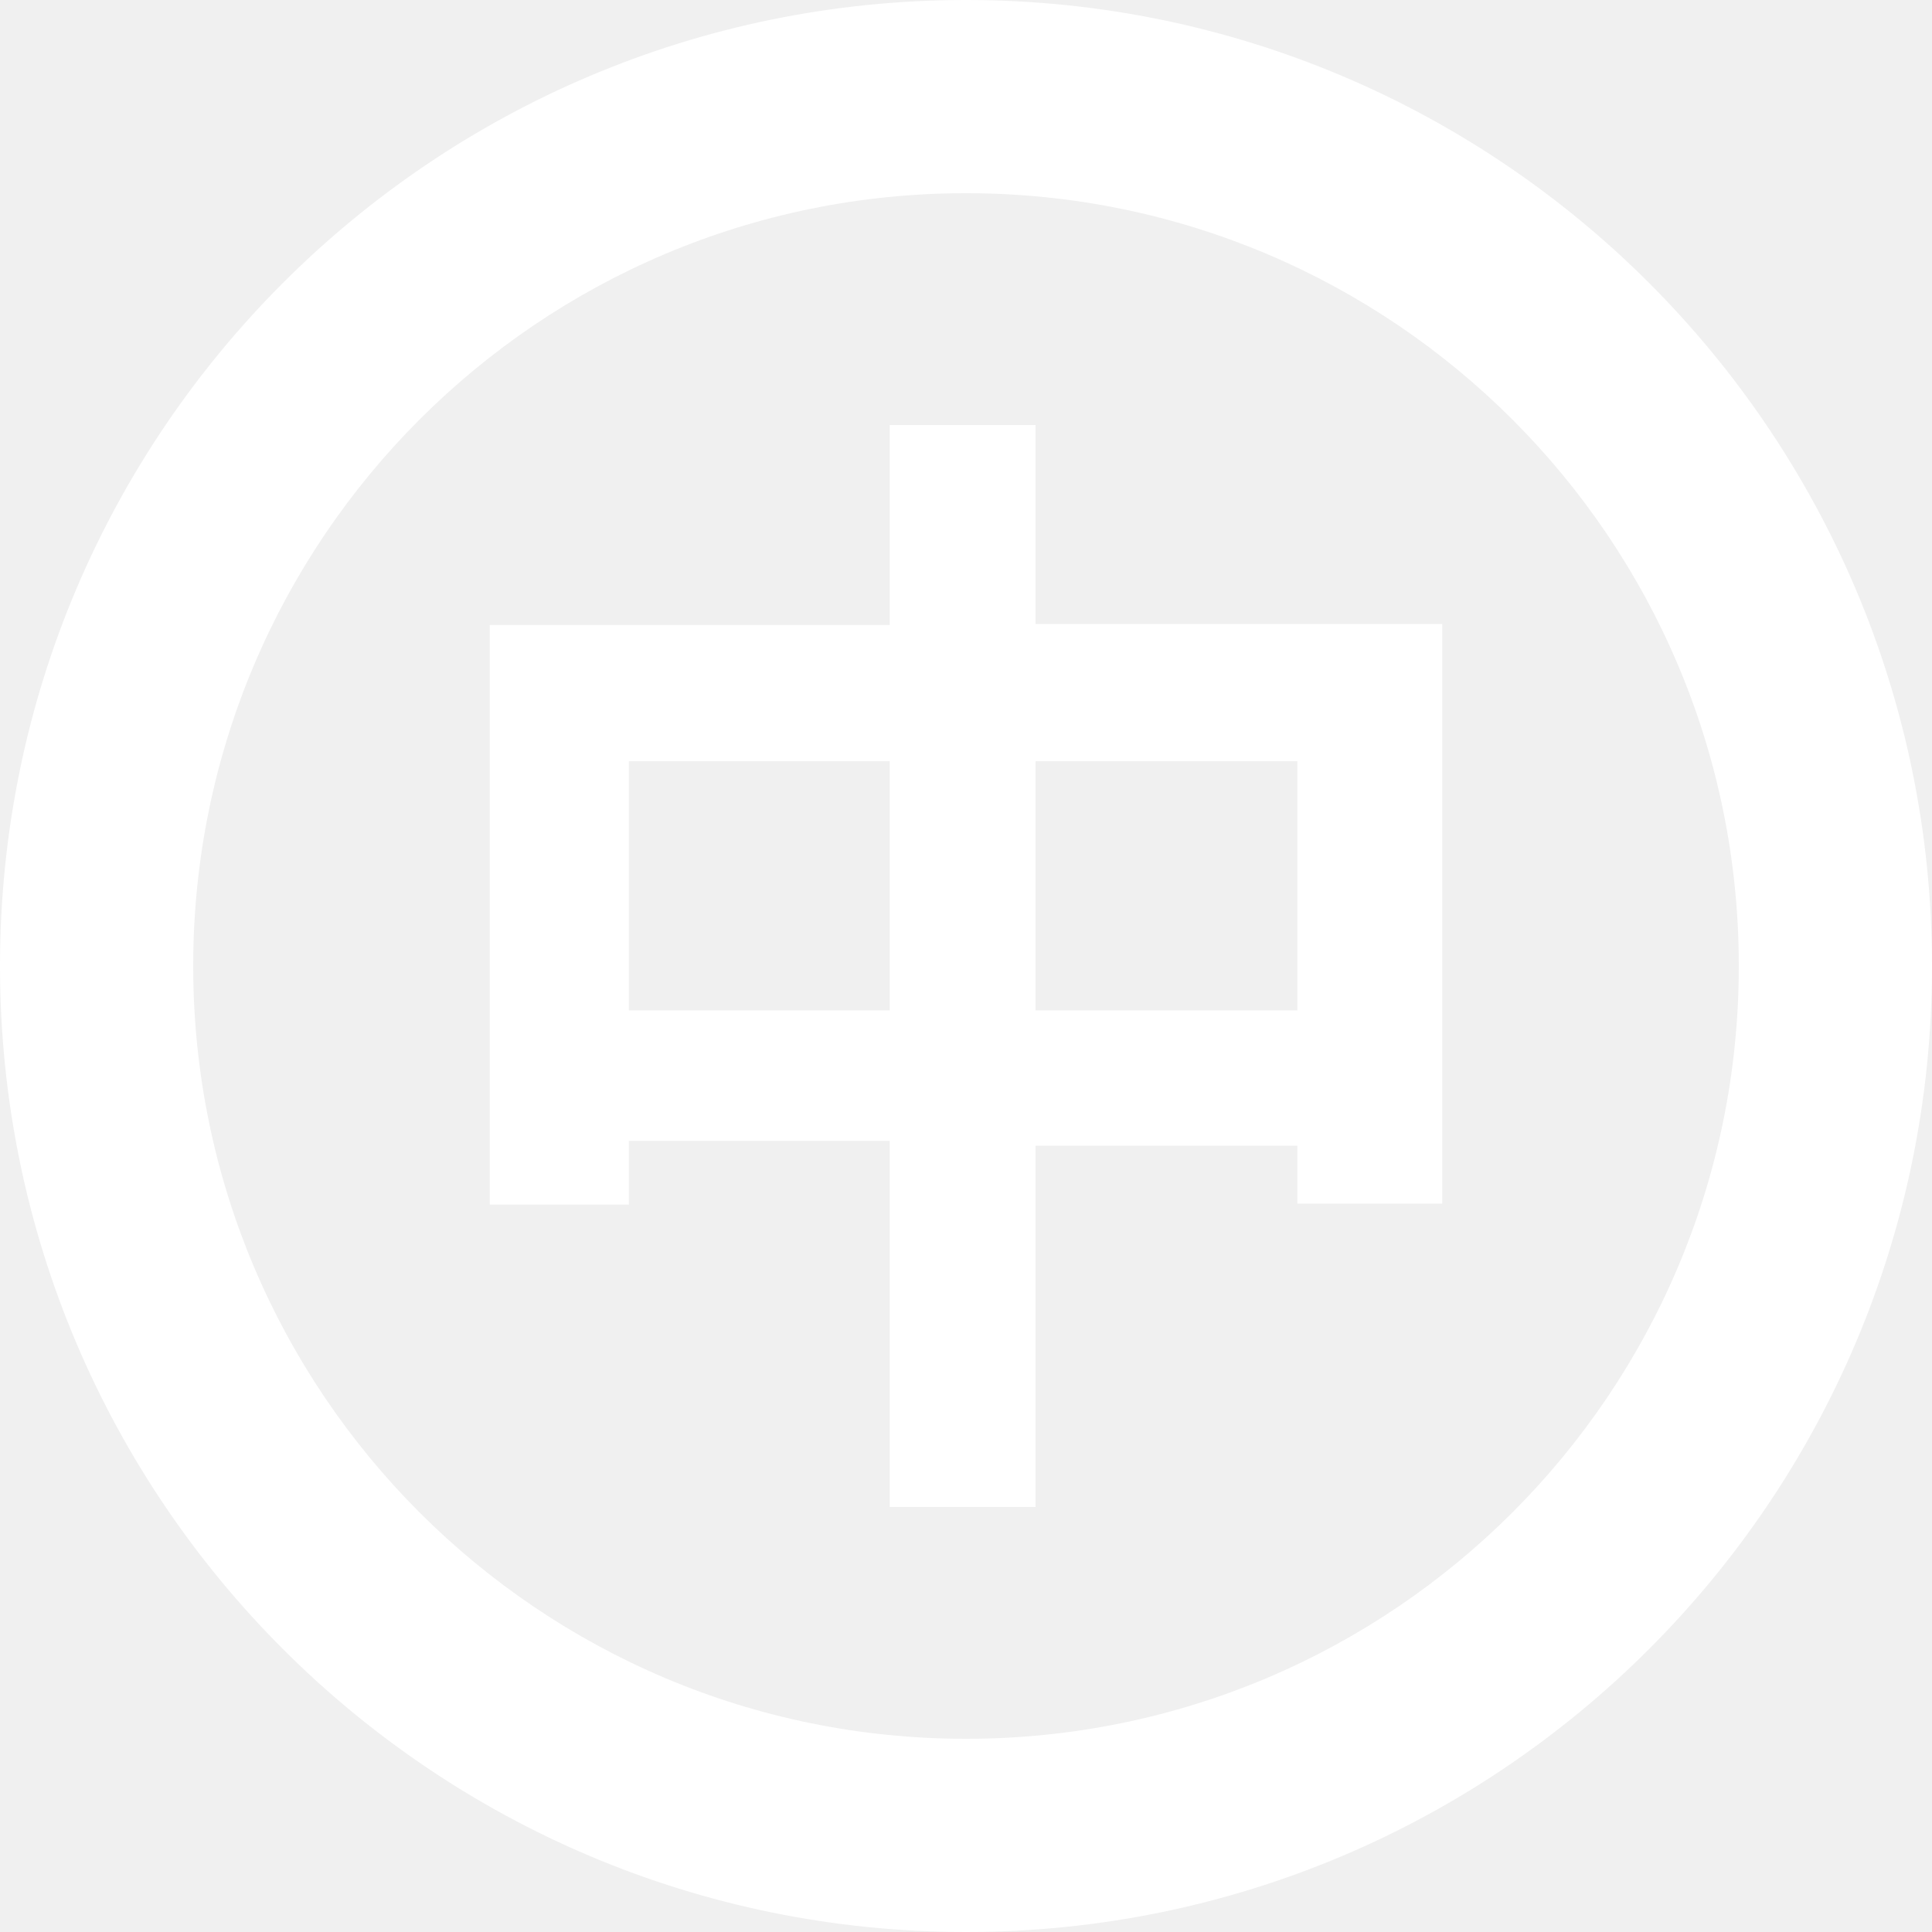
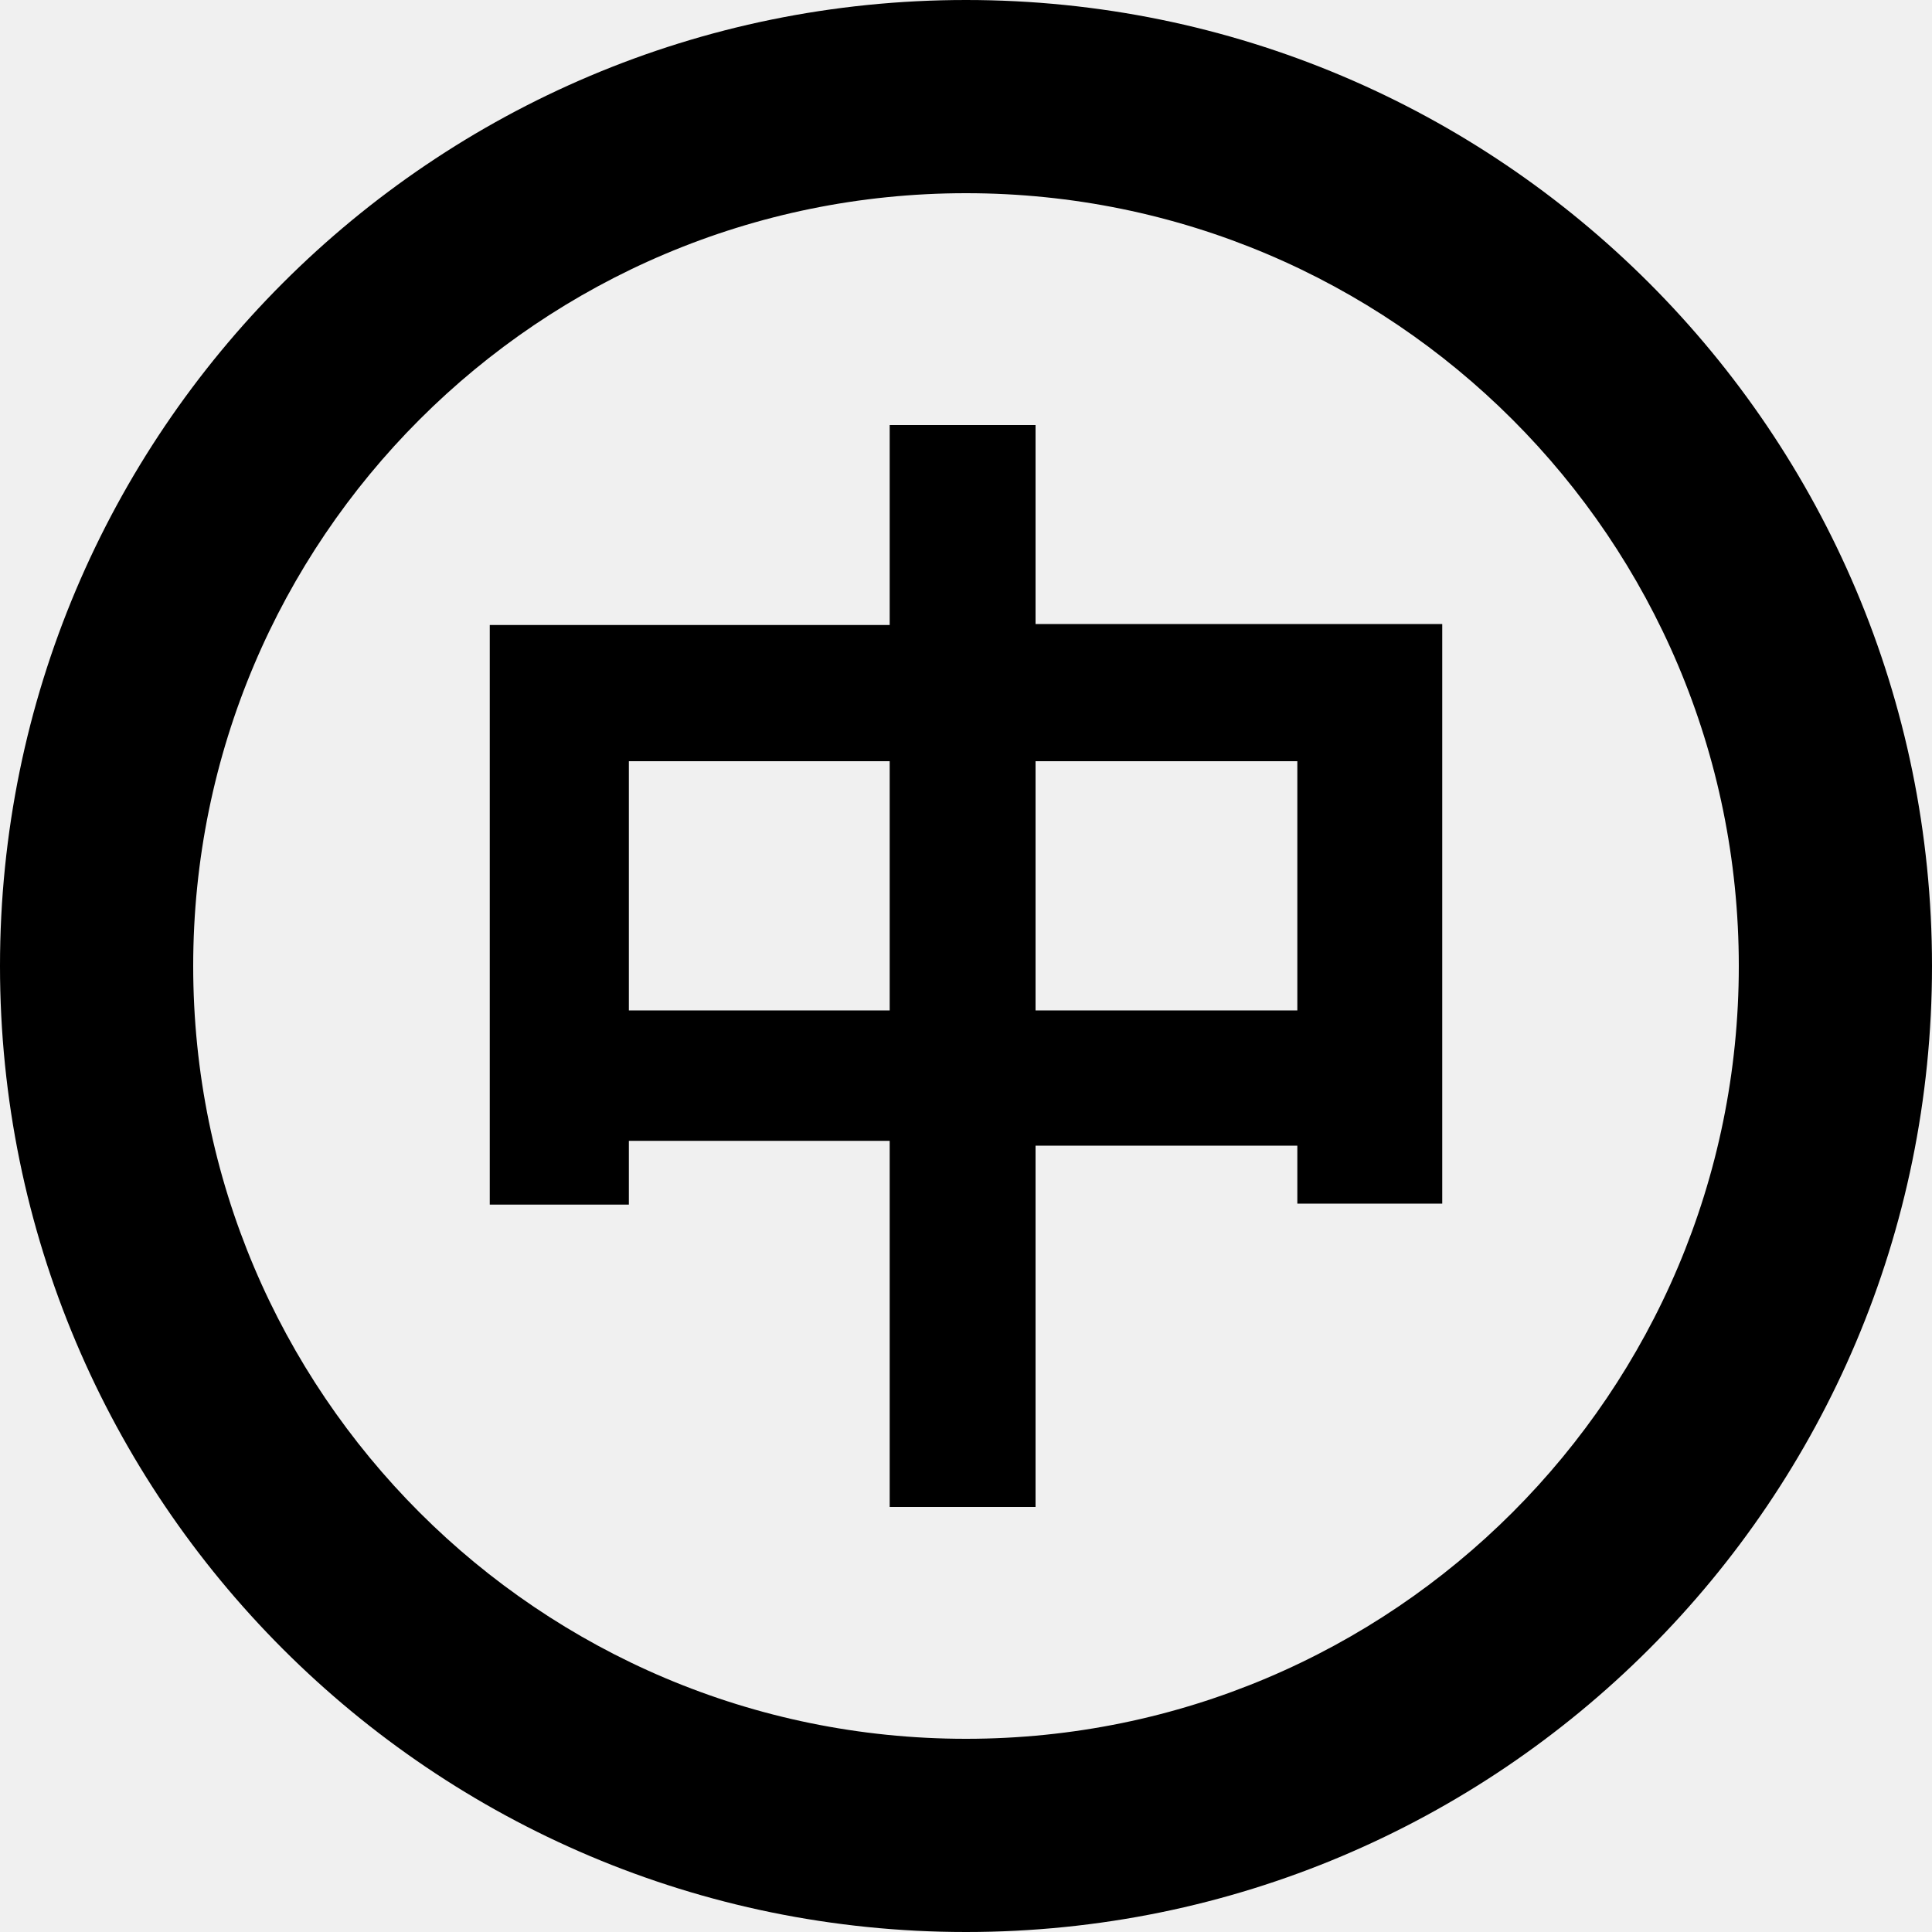
<svg xmlns="http://www.w3.org/2000/svg" t="1698385217311" class="icon" viewBox="0 0 1024 1024" version="1.1" p-id="2322" width="200" height="200">
-   <path d="M512 0a512 512 0 1 0 512 512A512 512 0 0 0 512 0z m0 921.6a409.6 409.6 0 1 1 409.6-409.6 409.6 409.6 0 0 1-409.6 409.6z" fill="#fff" p-id="2323" />
-   <path d="M548.864 225.28H471.552v105.984H259.584v307.2h73.728v-33.792h138.24v194.048h77.312v-191.488h138.752v30.72h76.8v-307.2h-215.552z m-77.312 310.272h-138.24V403.456h138.24z m216.064-132.096v132.096h-138.752V403.456z" fill="#fff" p-id="2324" />
+   <path d="M512 0a512 512 0 1 0 512 512A512 512 0 0 0 512 0z m0 921.6a409.6 409.6 0 1 1 409.6-409.6 409.6 409.6 0 0 1-409.6 409.6z" fill="#000" p-id="2323" />
+   <path d="M548.864 225.28H471.552v105.984H259.584v307.2h73.728v-33.792h138.24v194.048h77.312v-191.488h138.752v30.72h76.8v-307.2h-215.552z m-77.312 310.272h-138.24V403.456h138.24z m216.064-132.096v132.096h-138.752V403.456z" fill="#000" p-id="2324" />
</svg>
